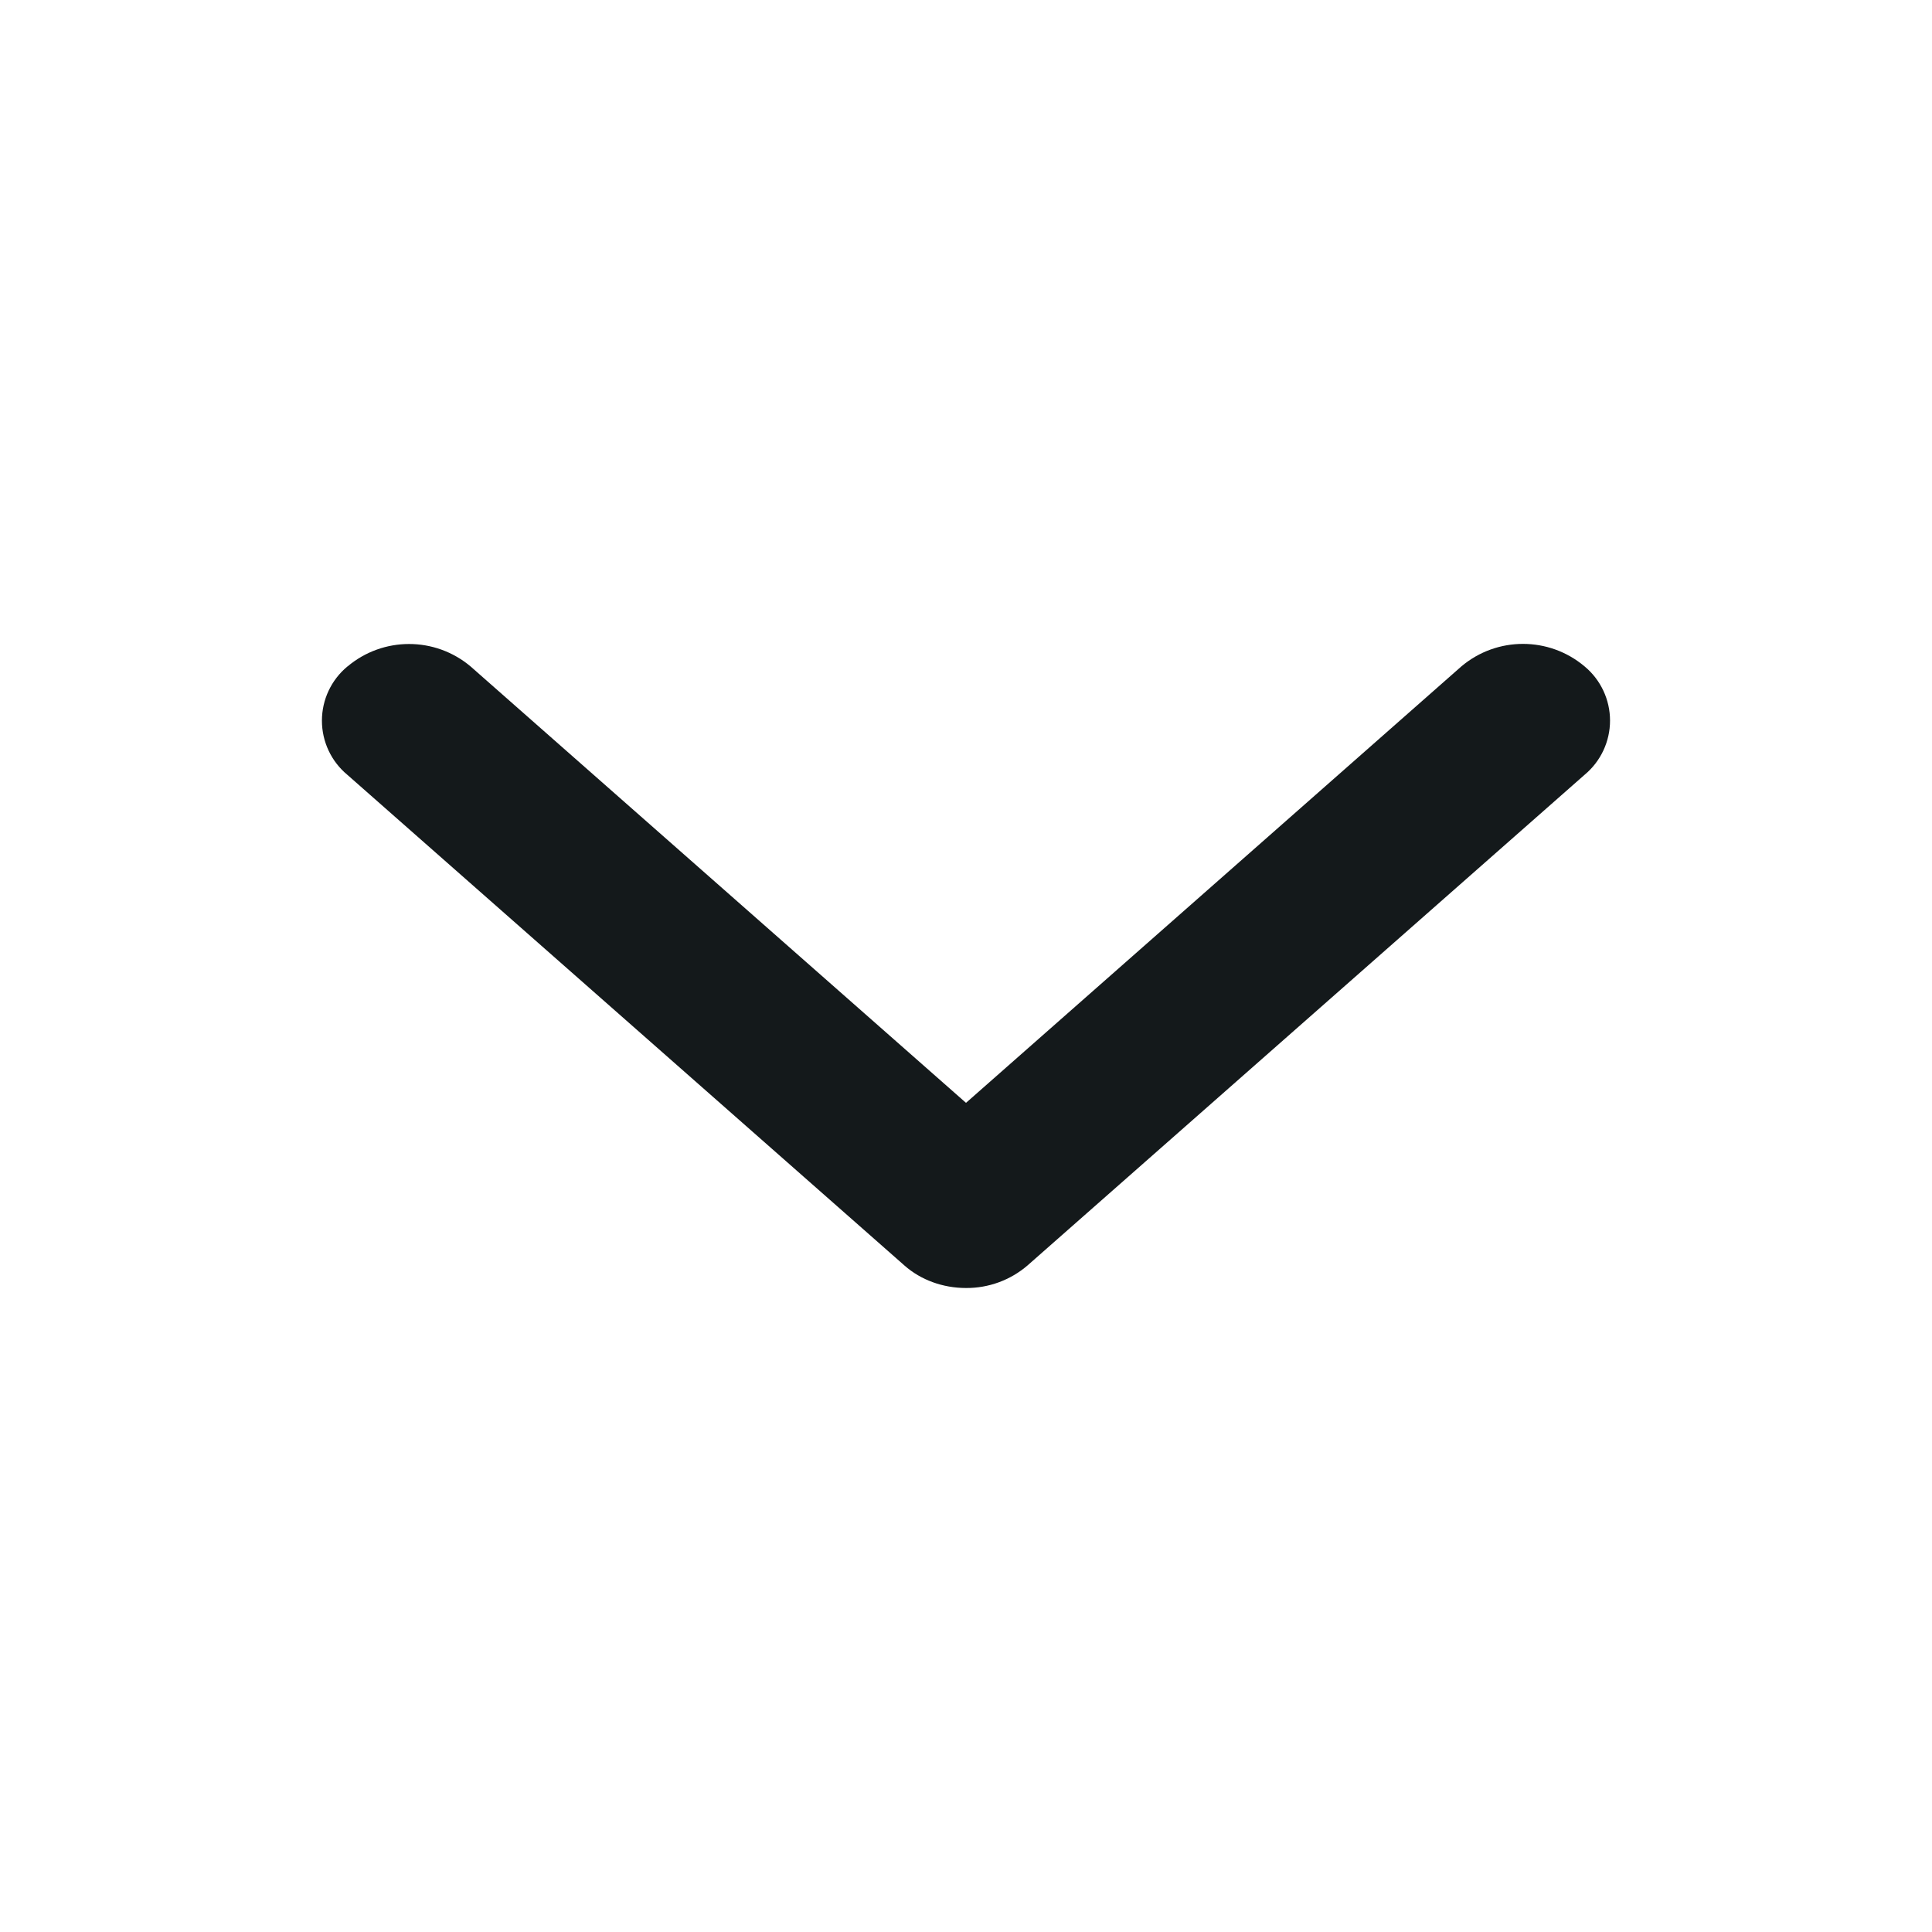
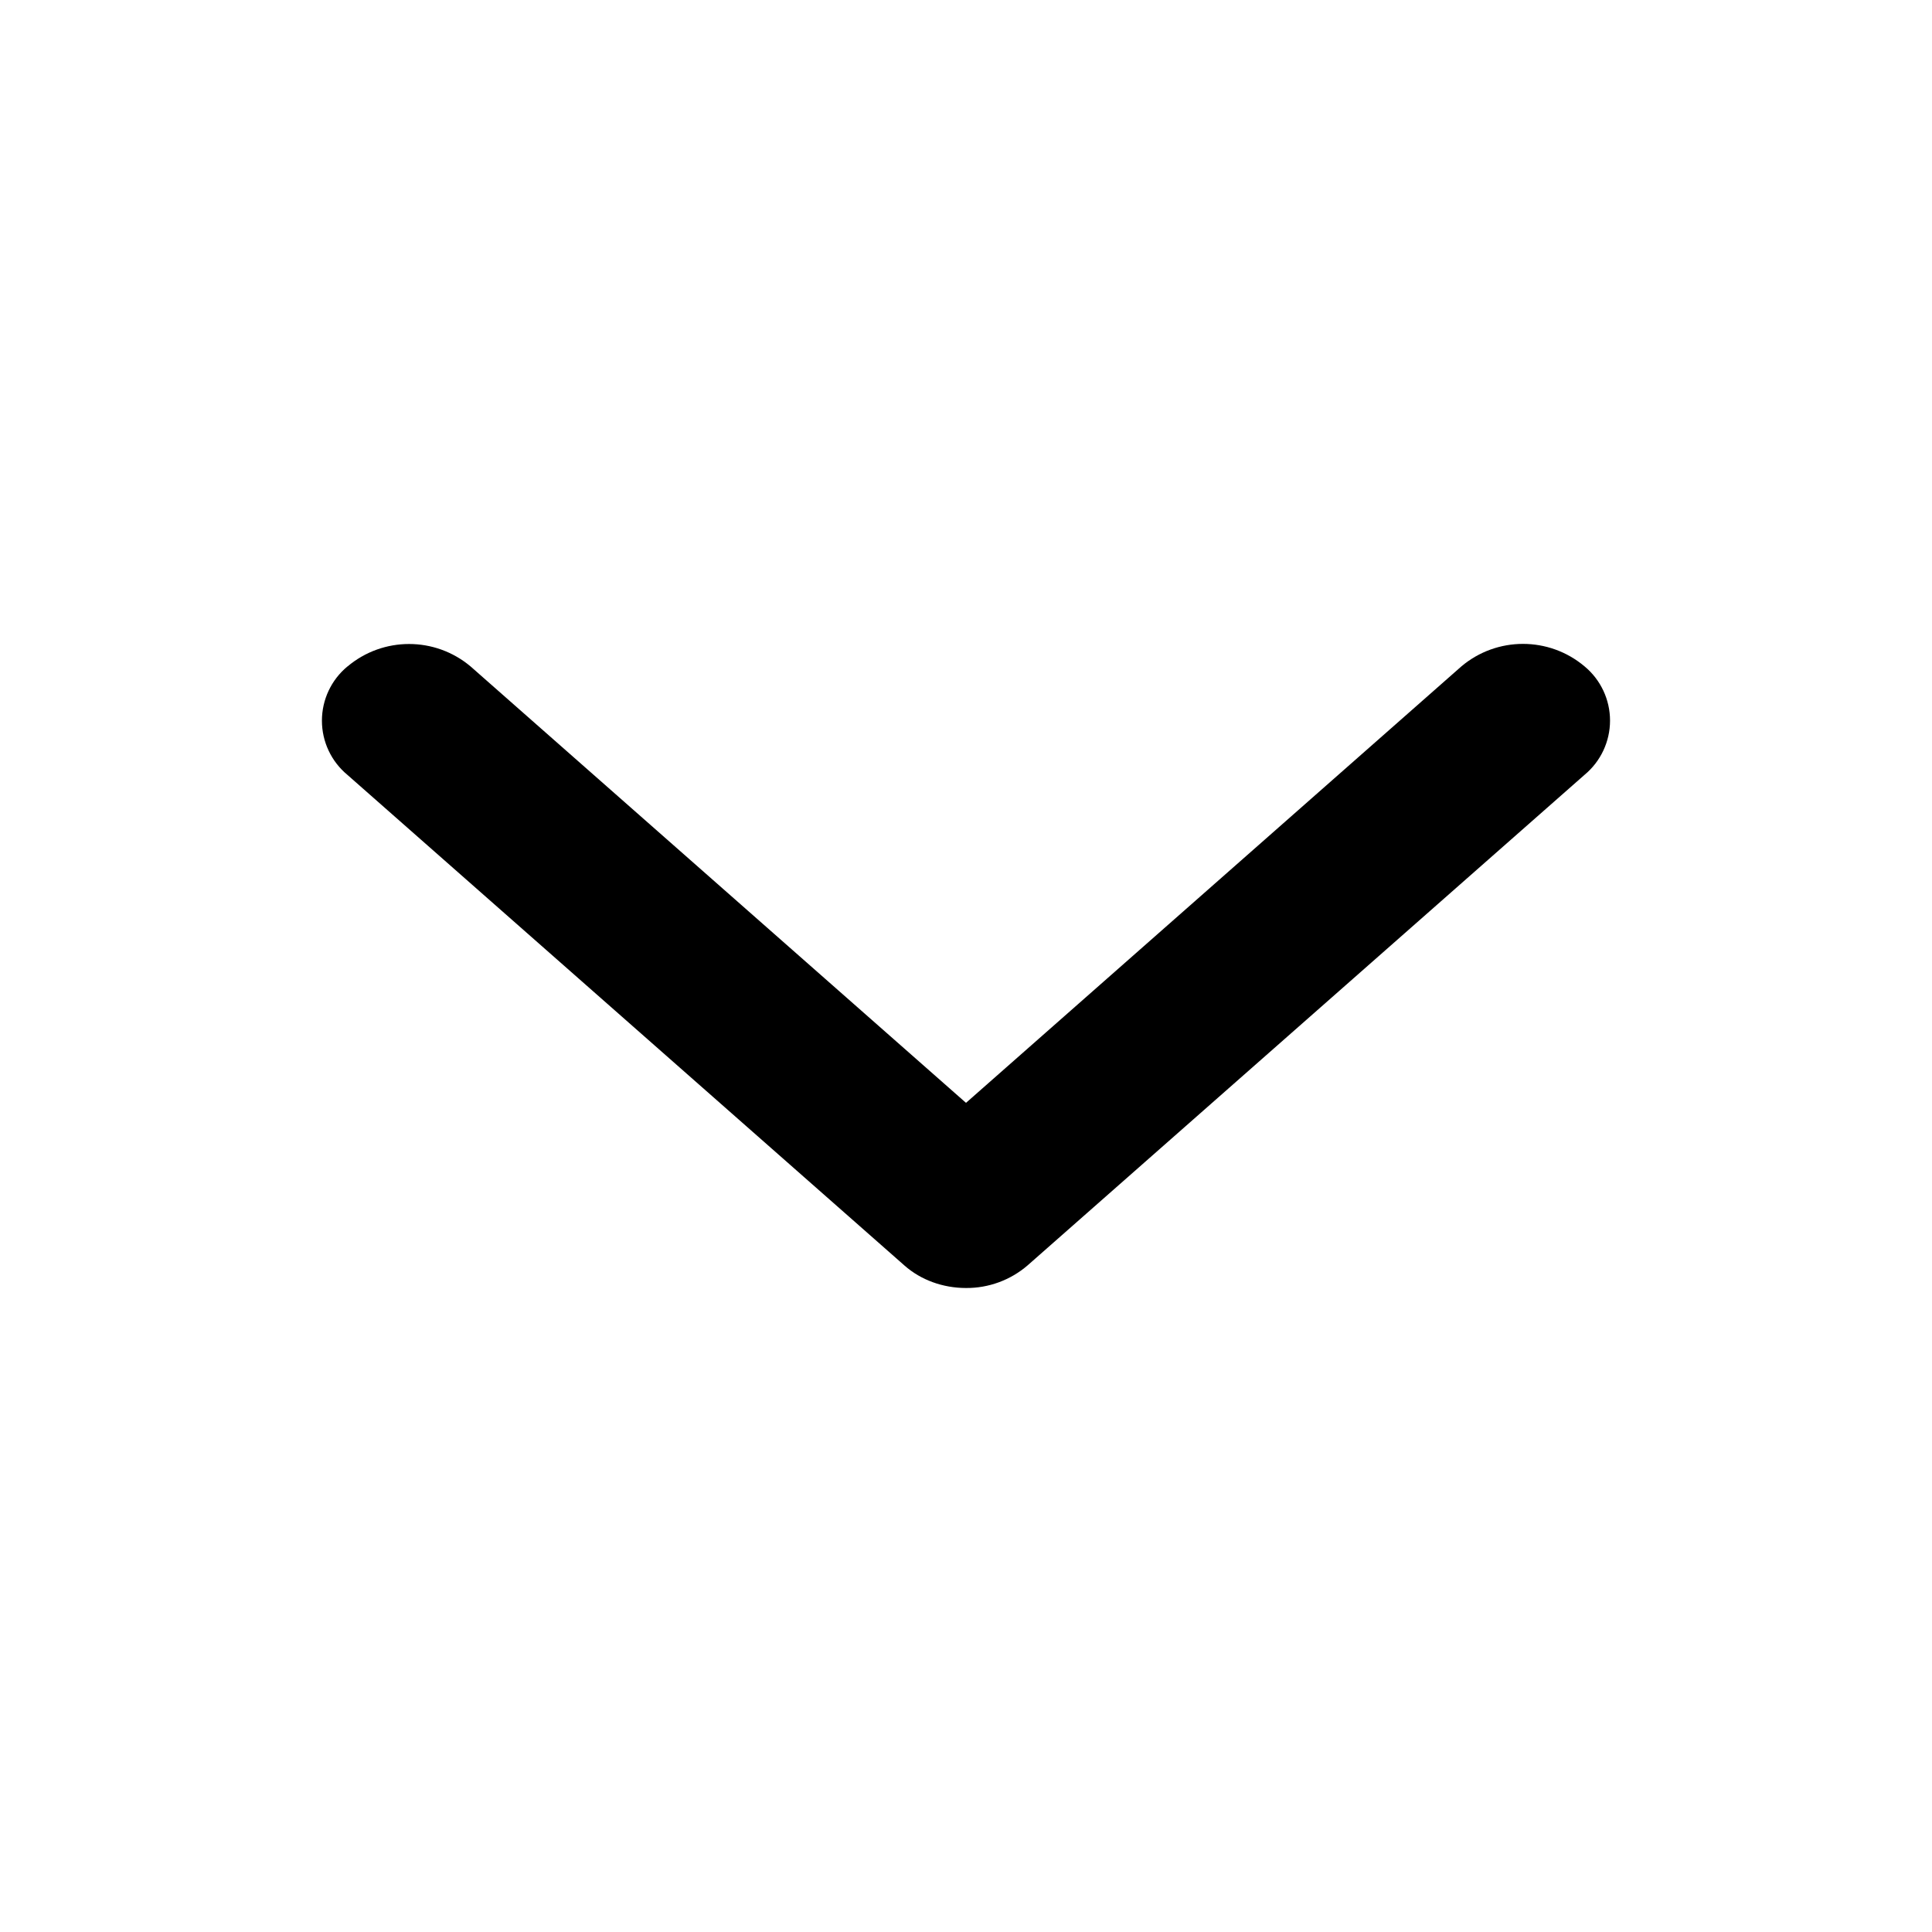
- <svg xmlns="http://www.w3.org/2000/svg" width="24" height="24" fill="none">
-   <path fill-rule="evenodd" clip-rule="evenodd" d="M4.317 8.279a1.187 1.187 0 0 1 1.529 0L12 13.7l6.154-5.422a1.187 1.187 0 0 1 1.53 0 .875.875 0 0 1 0 1.347l-6.92 6.095A1.16 1.16 0 0 1 12 16c-.287 0-.562-.1-.764-.279l-6.92-6.095a.874.874 0 0 1 0-1.347z" fill="#14191B" />
+ <svg xmlns="http://www.w3.org/2000/svg" width="24" height="24" fill="currentColor">
+   <path fill-rule="evenodd" clip-rule="evenodd" d="M4.317 8.279a1.187 1.187 0 0 1 1.529 0L12 13.7l6.154-5.422a1.187 1.187 0 0 1 1.53 0 .875.875 0 0 1 0 1.347l-6.92 6.095A1.16 1.16 0 0 1 12 16c-.287 0-.562-.1-.764-.279l-6.92-6.095a.874.874 0 0 1 0-1.347z" />
</svg>
